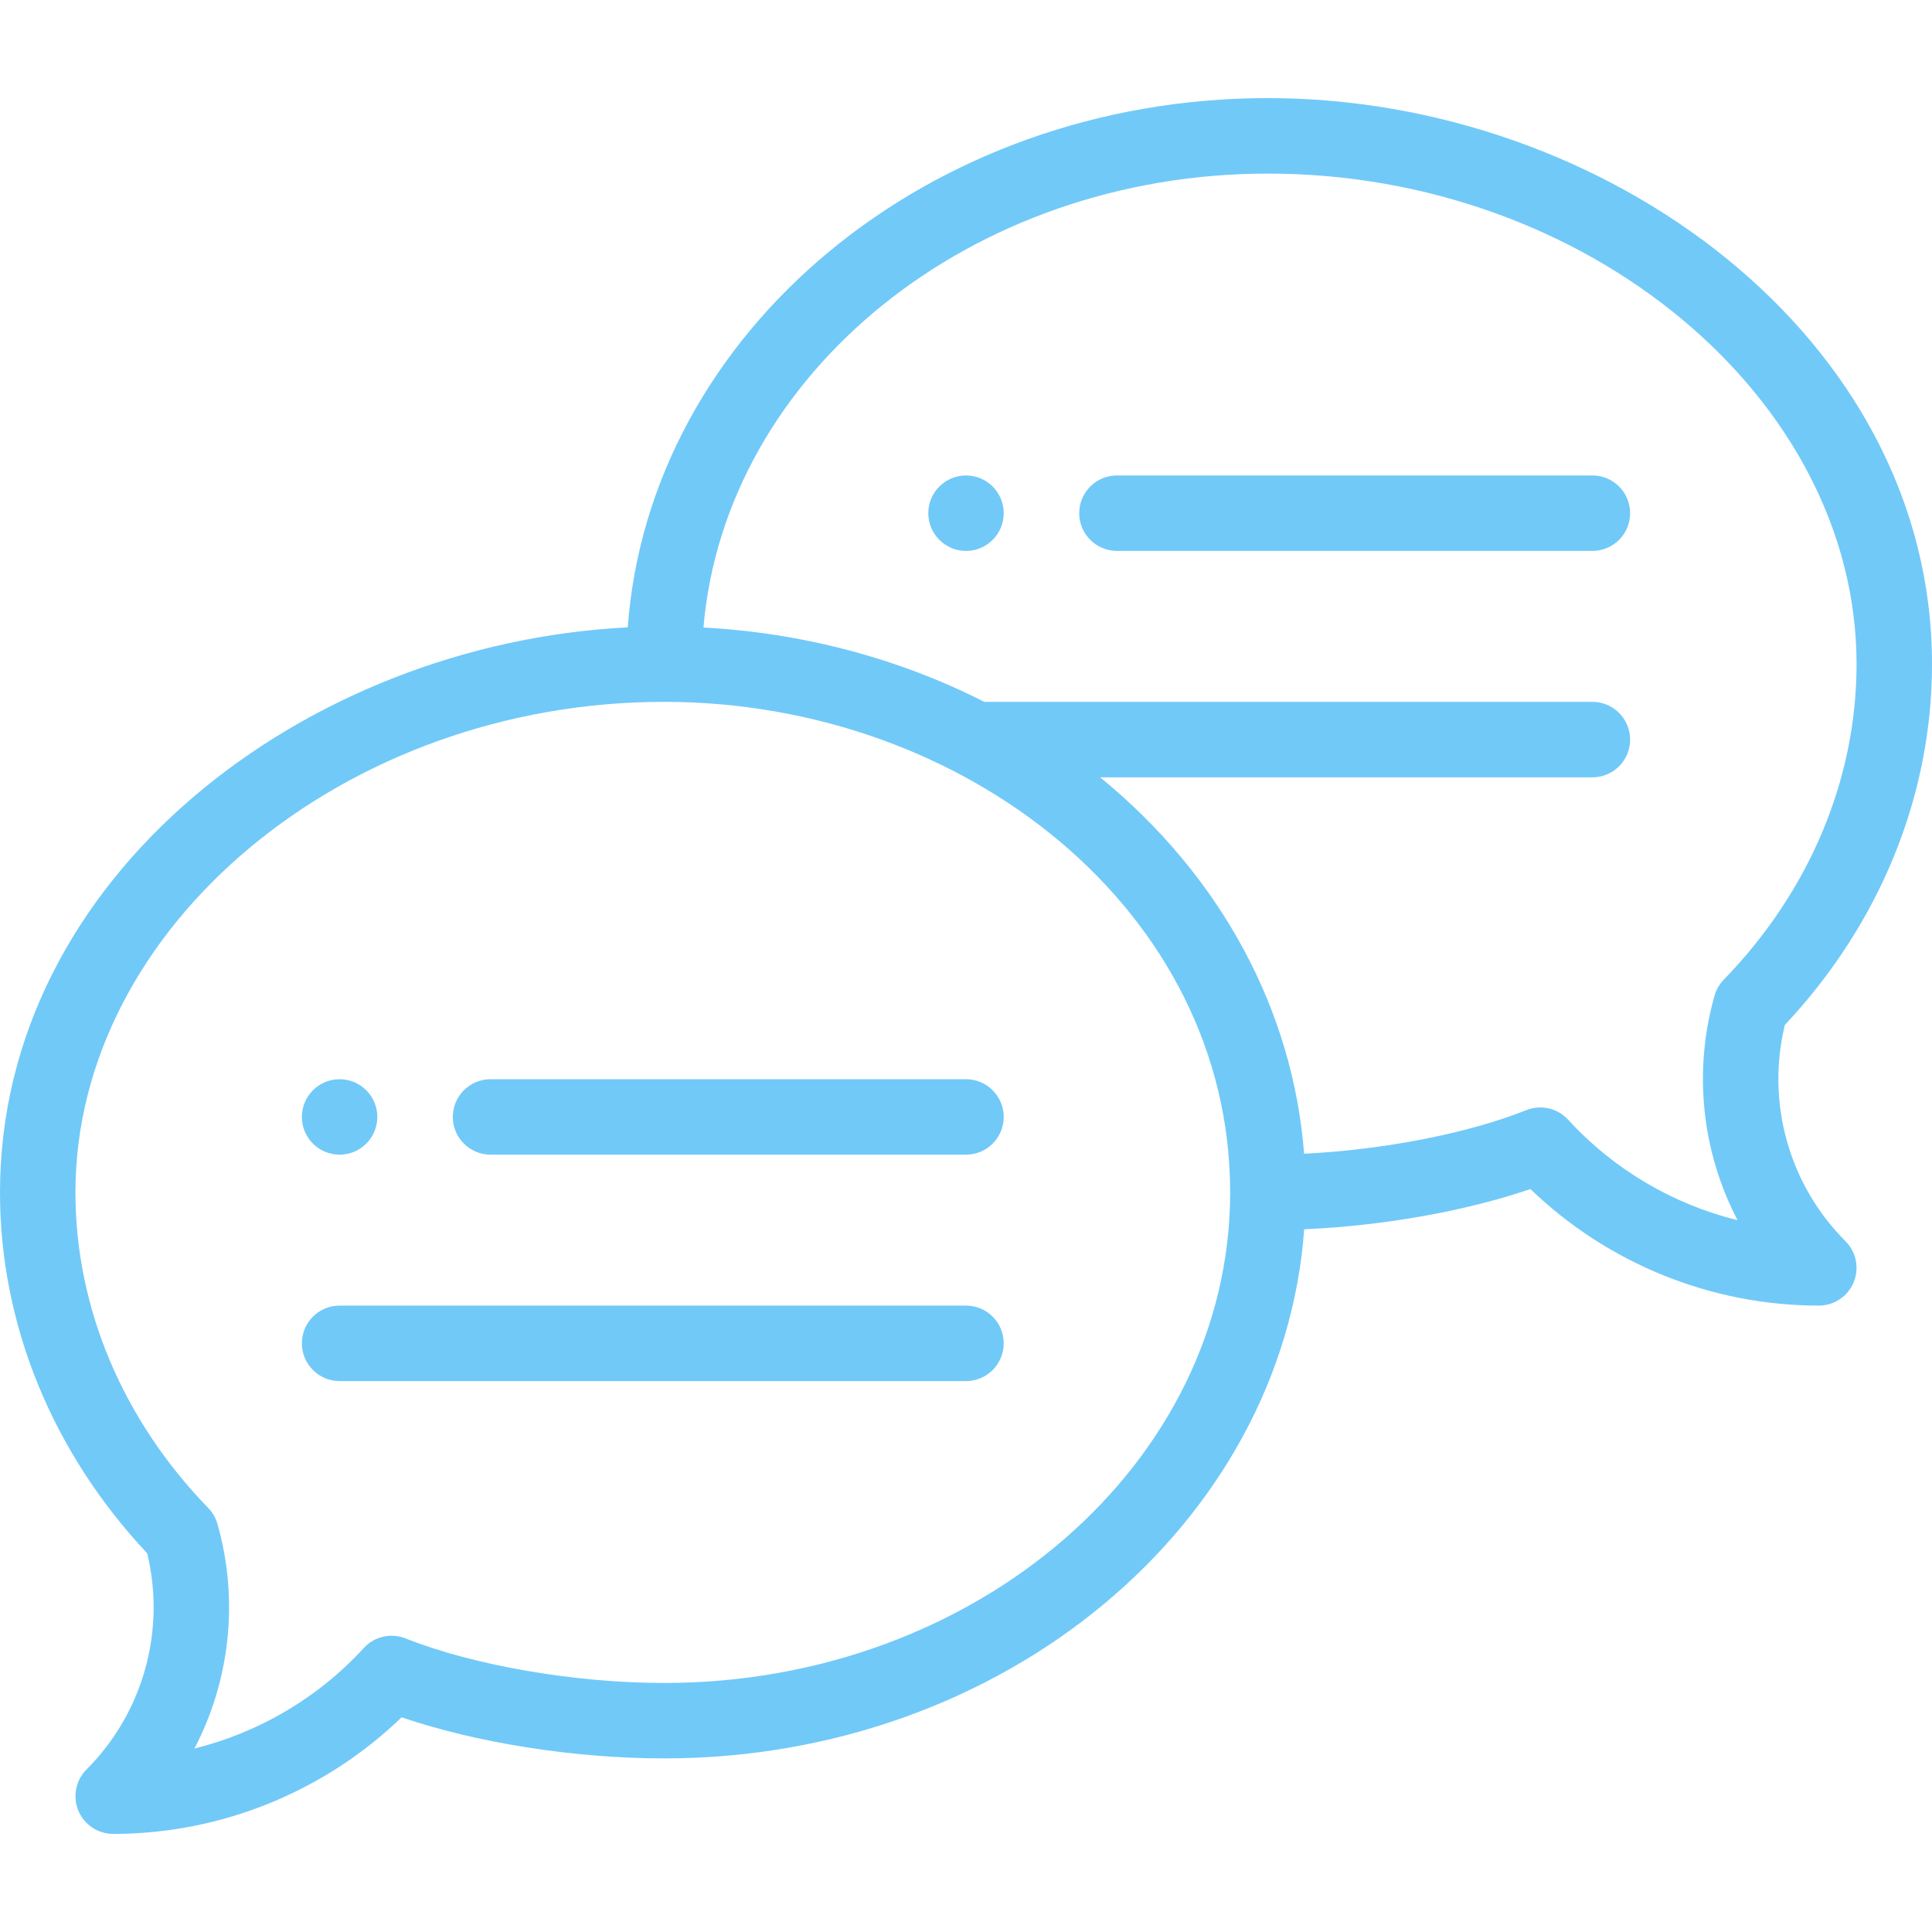
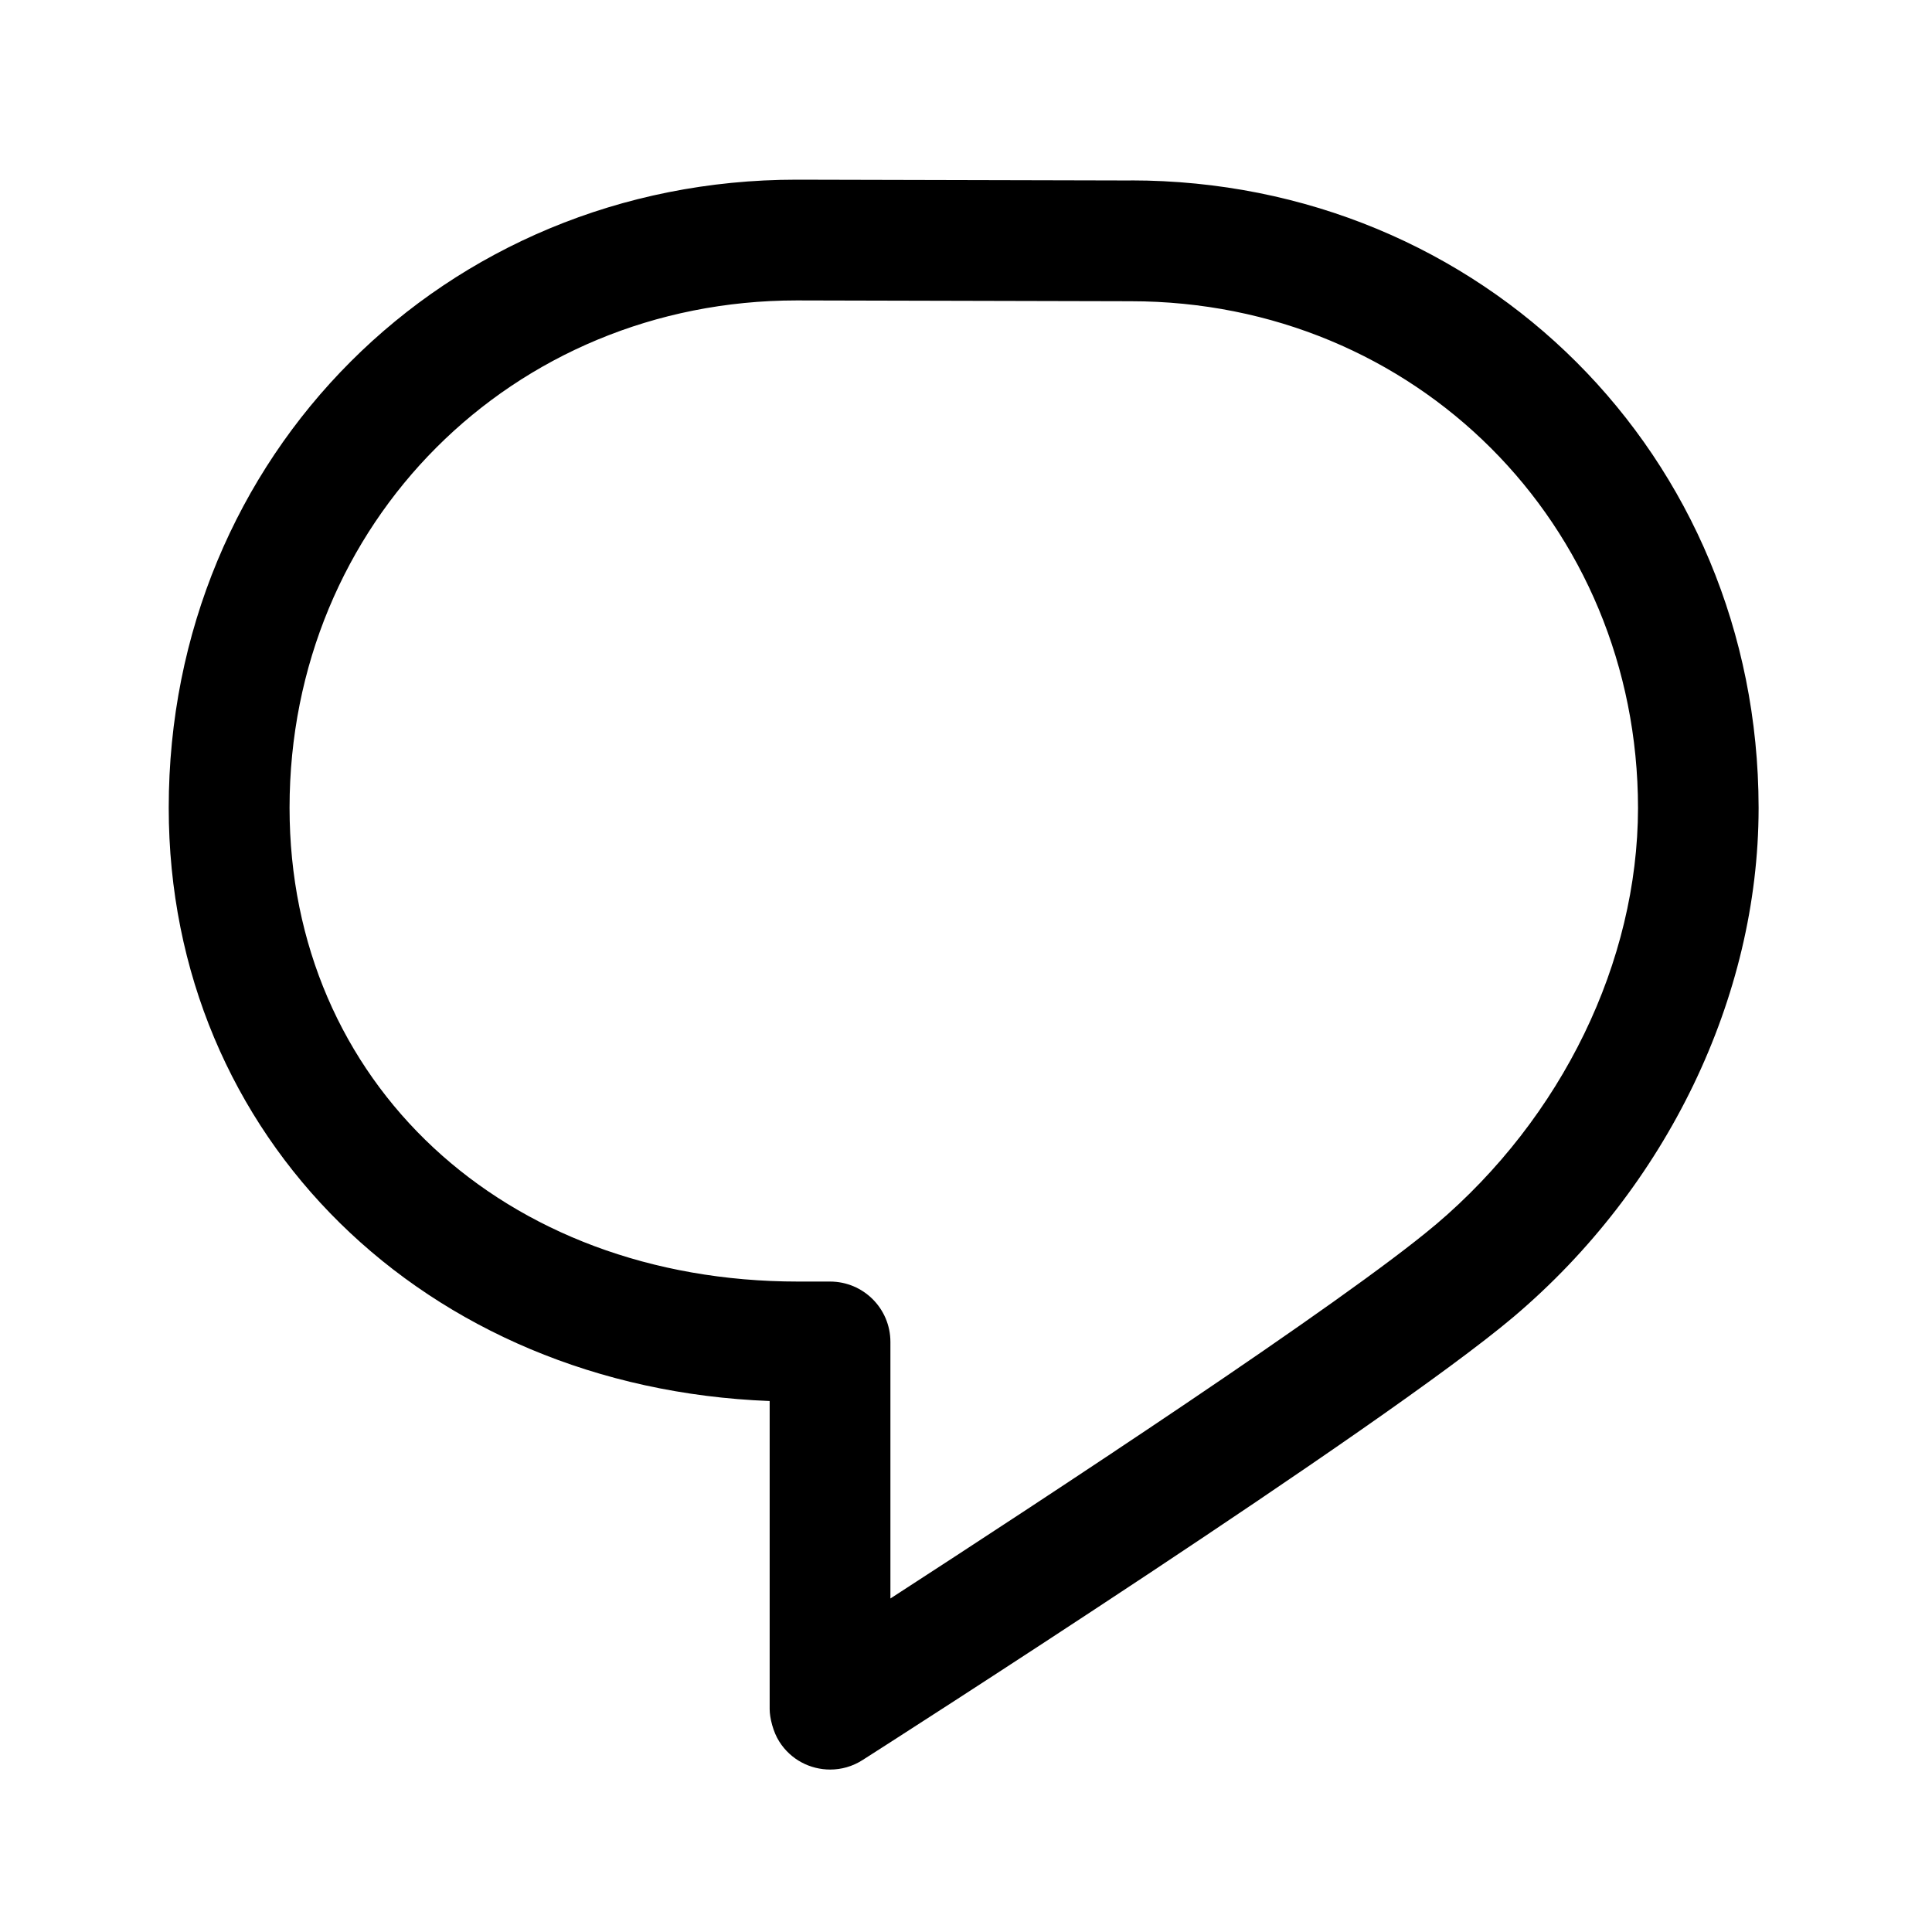
- <svg xmlns="http://www.w3.org/2000/svg" width="40" height="40" viewBox="0 0 40 40" fill="none">
-   <path d="M20 9.844C19.569 9.844 19.219 10.194 19.219 10.625C19.219 11.056 19.569 11.406 20 11.406C20.431 11.406 20.781 11.056 20.781 10.625C20.781 10.194 20.431 9.844 20 9.844Z" fill="#71C9F8" />
-   <path d="M7.031 23.906C7.462 23.906 7.812 23.556 7.812 23.125C7.812 22.694 7.462 22.344 7.031 22.344C6.6 22.344 6.25 22.694 6.25 23.125C6.25 23.556 6.6 23.906 7.031 23.906Z" fill="#71C9F8" />
-   <path d="M26.25 2.031C19.217 2.031 13.444 6.88 12.997 12.989C6.299 13.325 0 18.155 0 24.688C0 27.418 1.08 30.063 3.047 32.159C3.436 33.763 2.964 35.463 1.791 36.635C1.568 36.858 1.501 37.194 1.622 37.487C1.743 37.778 2.028 37.969 2.344 37.969C4.572 37.969 6.719 37.095 8.315 35.555C9.869 36.085 11.897 36.406 13.75 36.406C20.782 36.406 26.555 31.558 27.002 25.451C28.638 25.379 30.339 25.077 31.686 24.618C33.281 26.157 35.428 27.031 37.656 27.031C37.972 27.031 38.257 26.841 38.378 26.549C38.499 26.257 38.432 25.921 38.209 25.698C37.036 24.526 36.564 22.825 36.953 21.221C38.92 19.125 40 16.48 40 13.75C40 6.962 33.216 2.031 26.25 2.031ZM13.75 34.844C11.906 34.844 9.805 34.482 8.398 33.922C8.096 33.802 7.751 33.881 7.532 34.12C6.589 35.151 5.362 35.87 4.026 36.201C4.762 34.79 4.95 33.127 4.502 31.551C4.467 31.427 4.401 31.313 4.311 31.221C2.539 29.395 1.562 27.075 1.562 24.688C1.562 19.182 7.144 14.531 13.75 14.531C19.988 14.531 25.469 18.869 25.469 24.688C25.469 30.288 20.212 34.844 13.75 34.844ZM35.689 20.283C35.599 20.376 35.533 20.489 35.498 20.613C35.05 22.189 35.238 23.852 35.974 25.263C34.638 24.933 33.411 24.214 32.468 23.183C32.248 22.943 31.904 22.864 31.602 22.984C30.383 23.47 28.643 23.805 27 23.887C26.771 20.932 25.298 18.155 22.778 16.094H32.969C33.4 16.094 33.75 15.744 33.75 15.312C33.75 14.881 33.4 14.531 32.969 14.531H20.378C18.605 13.629 16.613 13.102 14.564 12.992C15.013 7.744 20.083 3.594 26.25 3.594C32.856 3.594 38.438 8.245 38.438 13.75C38.438 16.137 37.461 18.458 35.689 20.283Z" fill="#71C9F8" />
-   <path d="M20 22.344H10.156C9.725 22.344 9.375 22.694 9.375 23.125C9.375 23.556 9.725 23.906 10.156 23.906H20C20.431 23.906 20.781 23.556 20.781 23.125C20.781 22.694 20.431 22.344 20 22.344Z" fill="#71C9F8" />
-   <path d="M20 27.031H7.031C6.6 27.031 6.25 27.381 6.25 27.812C6.25 28.244 6.6 28.594 7.031 28.594H20C20.431 28.594 20.781 28.244 20.781 27.812C20.781 27.381 20.431 27.031 20 27.031Z" fill="#71C9F8" />
-   <path d="M32.969 9.844H23.125C22.694 9.844 22.344 10.194 22.344 10.625C22.344 11.056 22.694 11.406 23.125 11.406H32.969C33.4 11.406 33.75 11.056 33.75 10.625C33.75 10.194 33.4 9.844 32.969 9.844Z" fill="#71C9F8" />
+ <svg xmlns="http://www.w3.org/2000/svg" width="24" height="24" viewBox="0 0 24 24" fill="none">
+   <path d="M14.046 2.242L9.898 2.232H9.896C5.522 2.232 2.096 5.659 2.096 10.034C2.096 14.132 5.282 17.24 9.561 17.404V21.232C9.561 21.34 9.605 21.518 9.681 21.635C9.823 21.86 10.065 21.982 10.313 21.982C10.451 21.982 10.59 21.944 10.715 21.864C10.979 21.696 17.188 17.724 18.803 16.358C20.705 14.748 21.843 12.388 21.846 10.046V10.029C21.84 5.662 18.416 2.242 14.046 2.241V2.242ZM17.833 15.214C16.699 16.174 12.971 18.619 11.061 19.857V16.67C11.061 16.256 10.726 15.92 10.311 15.92H9.915C6.255 15.92 3.597 13.444 3.597 10.034C3.597 6.5 6.365 3.732 9.897 3.732L14.044 3.742H14.046C17.578 3.742 20.346 6.508 20.348 10.038C20.345 11.948 19.406 13.882 17.834 15.214H17.833Z" fill="black" />
</svg>
